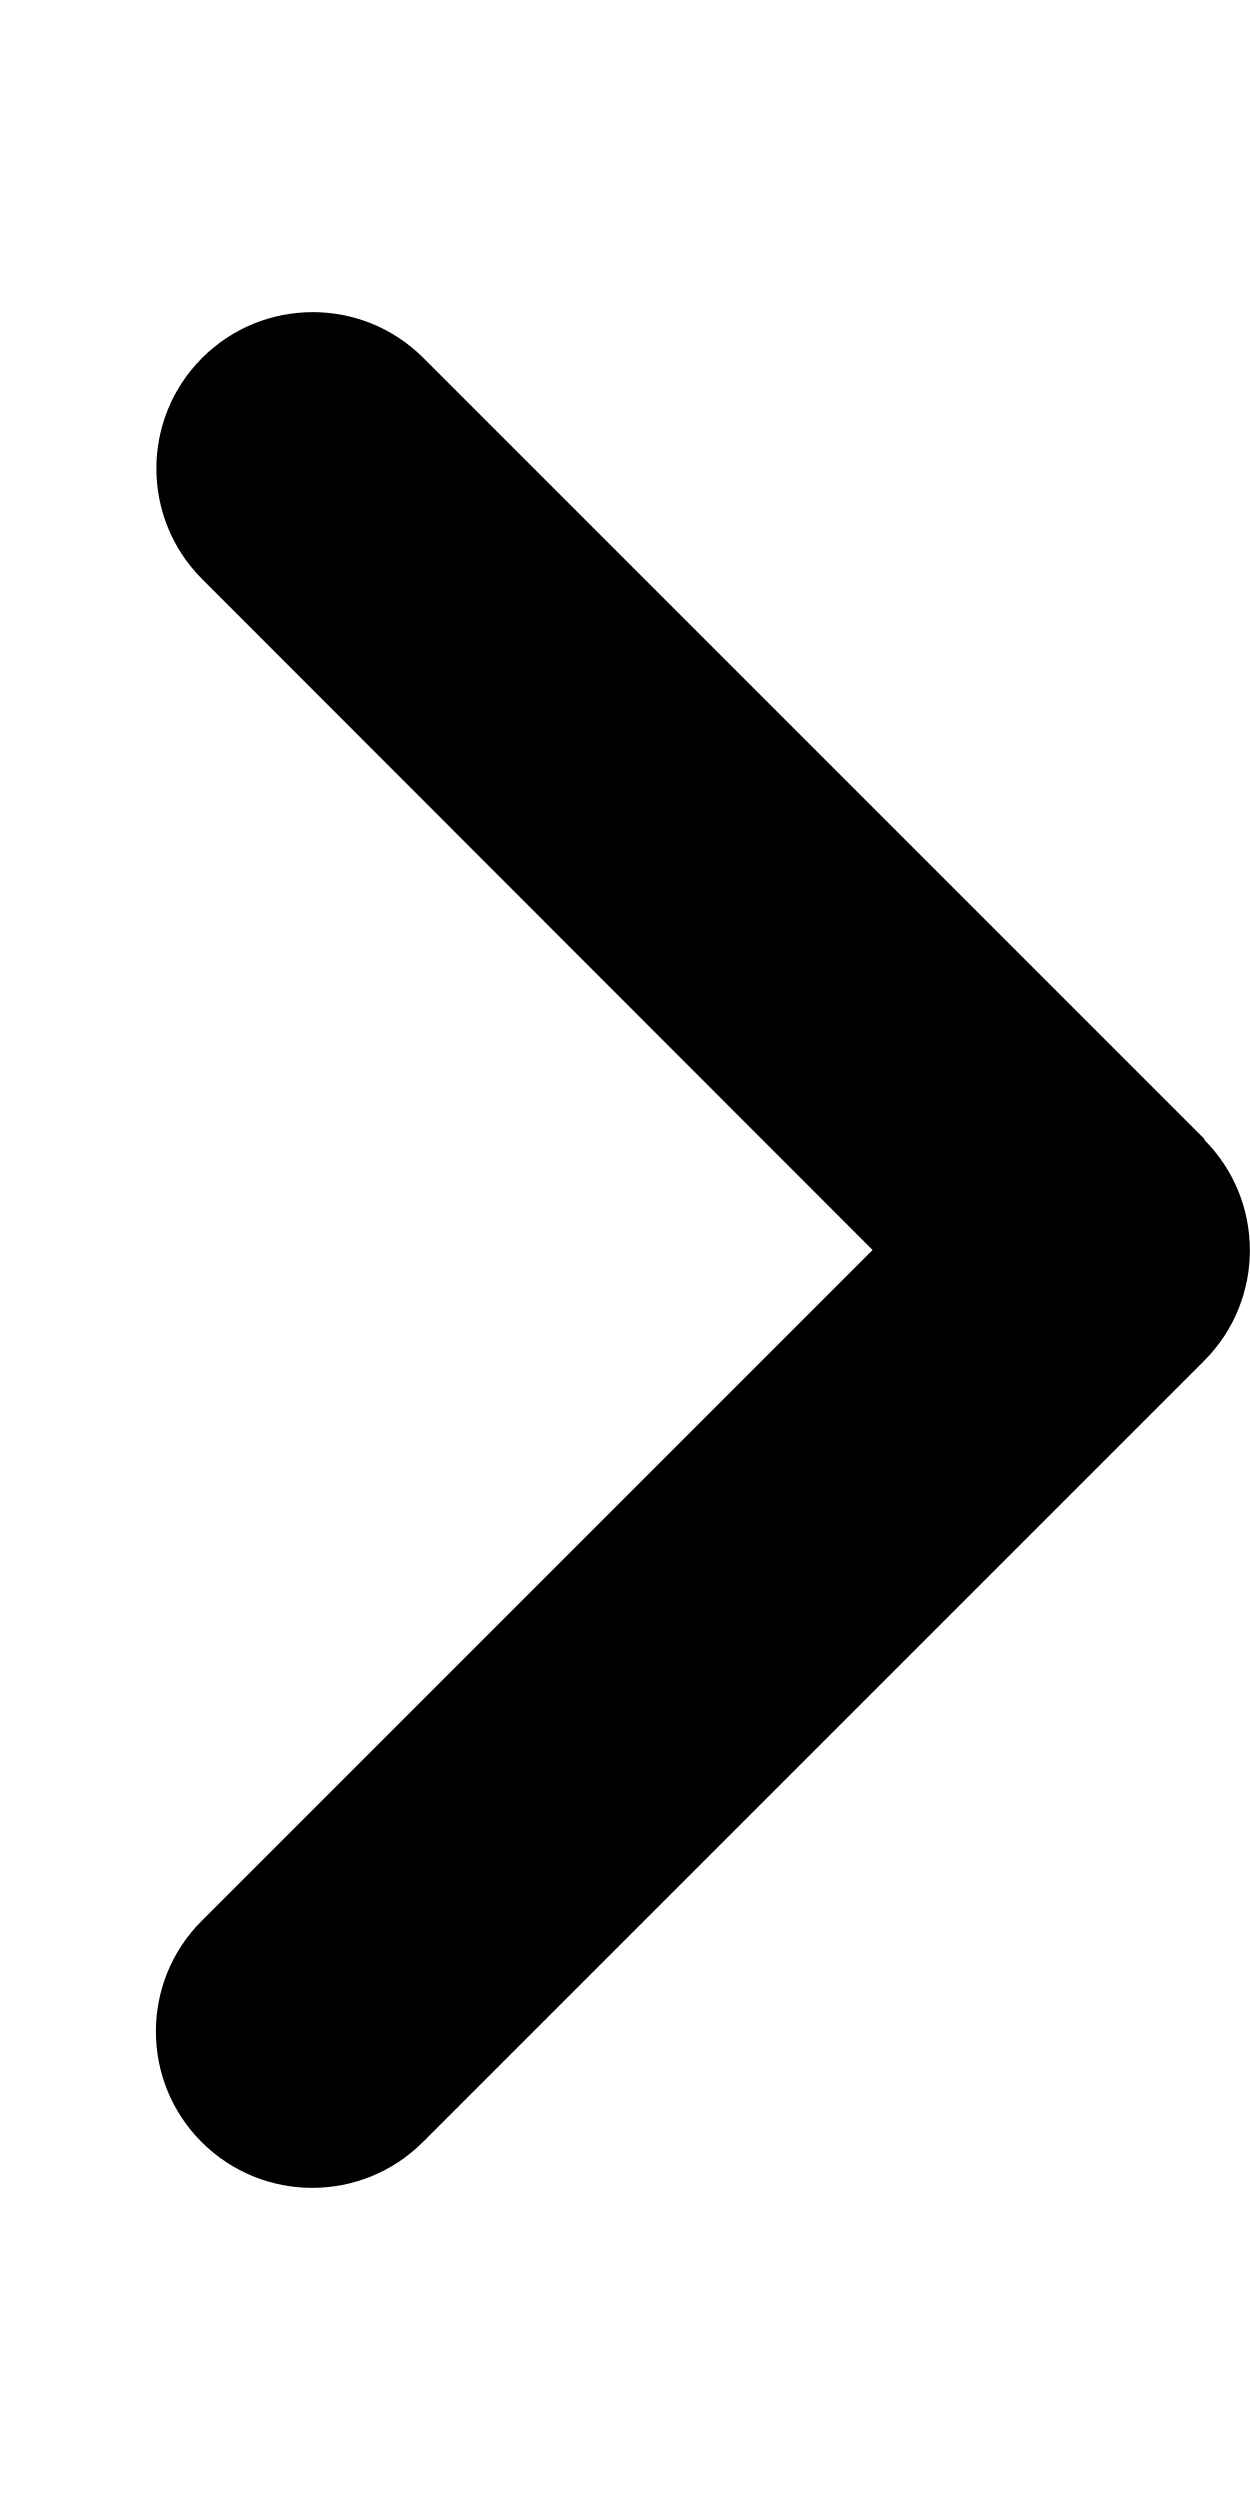
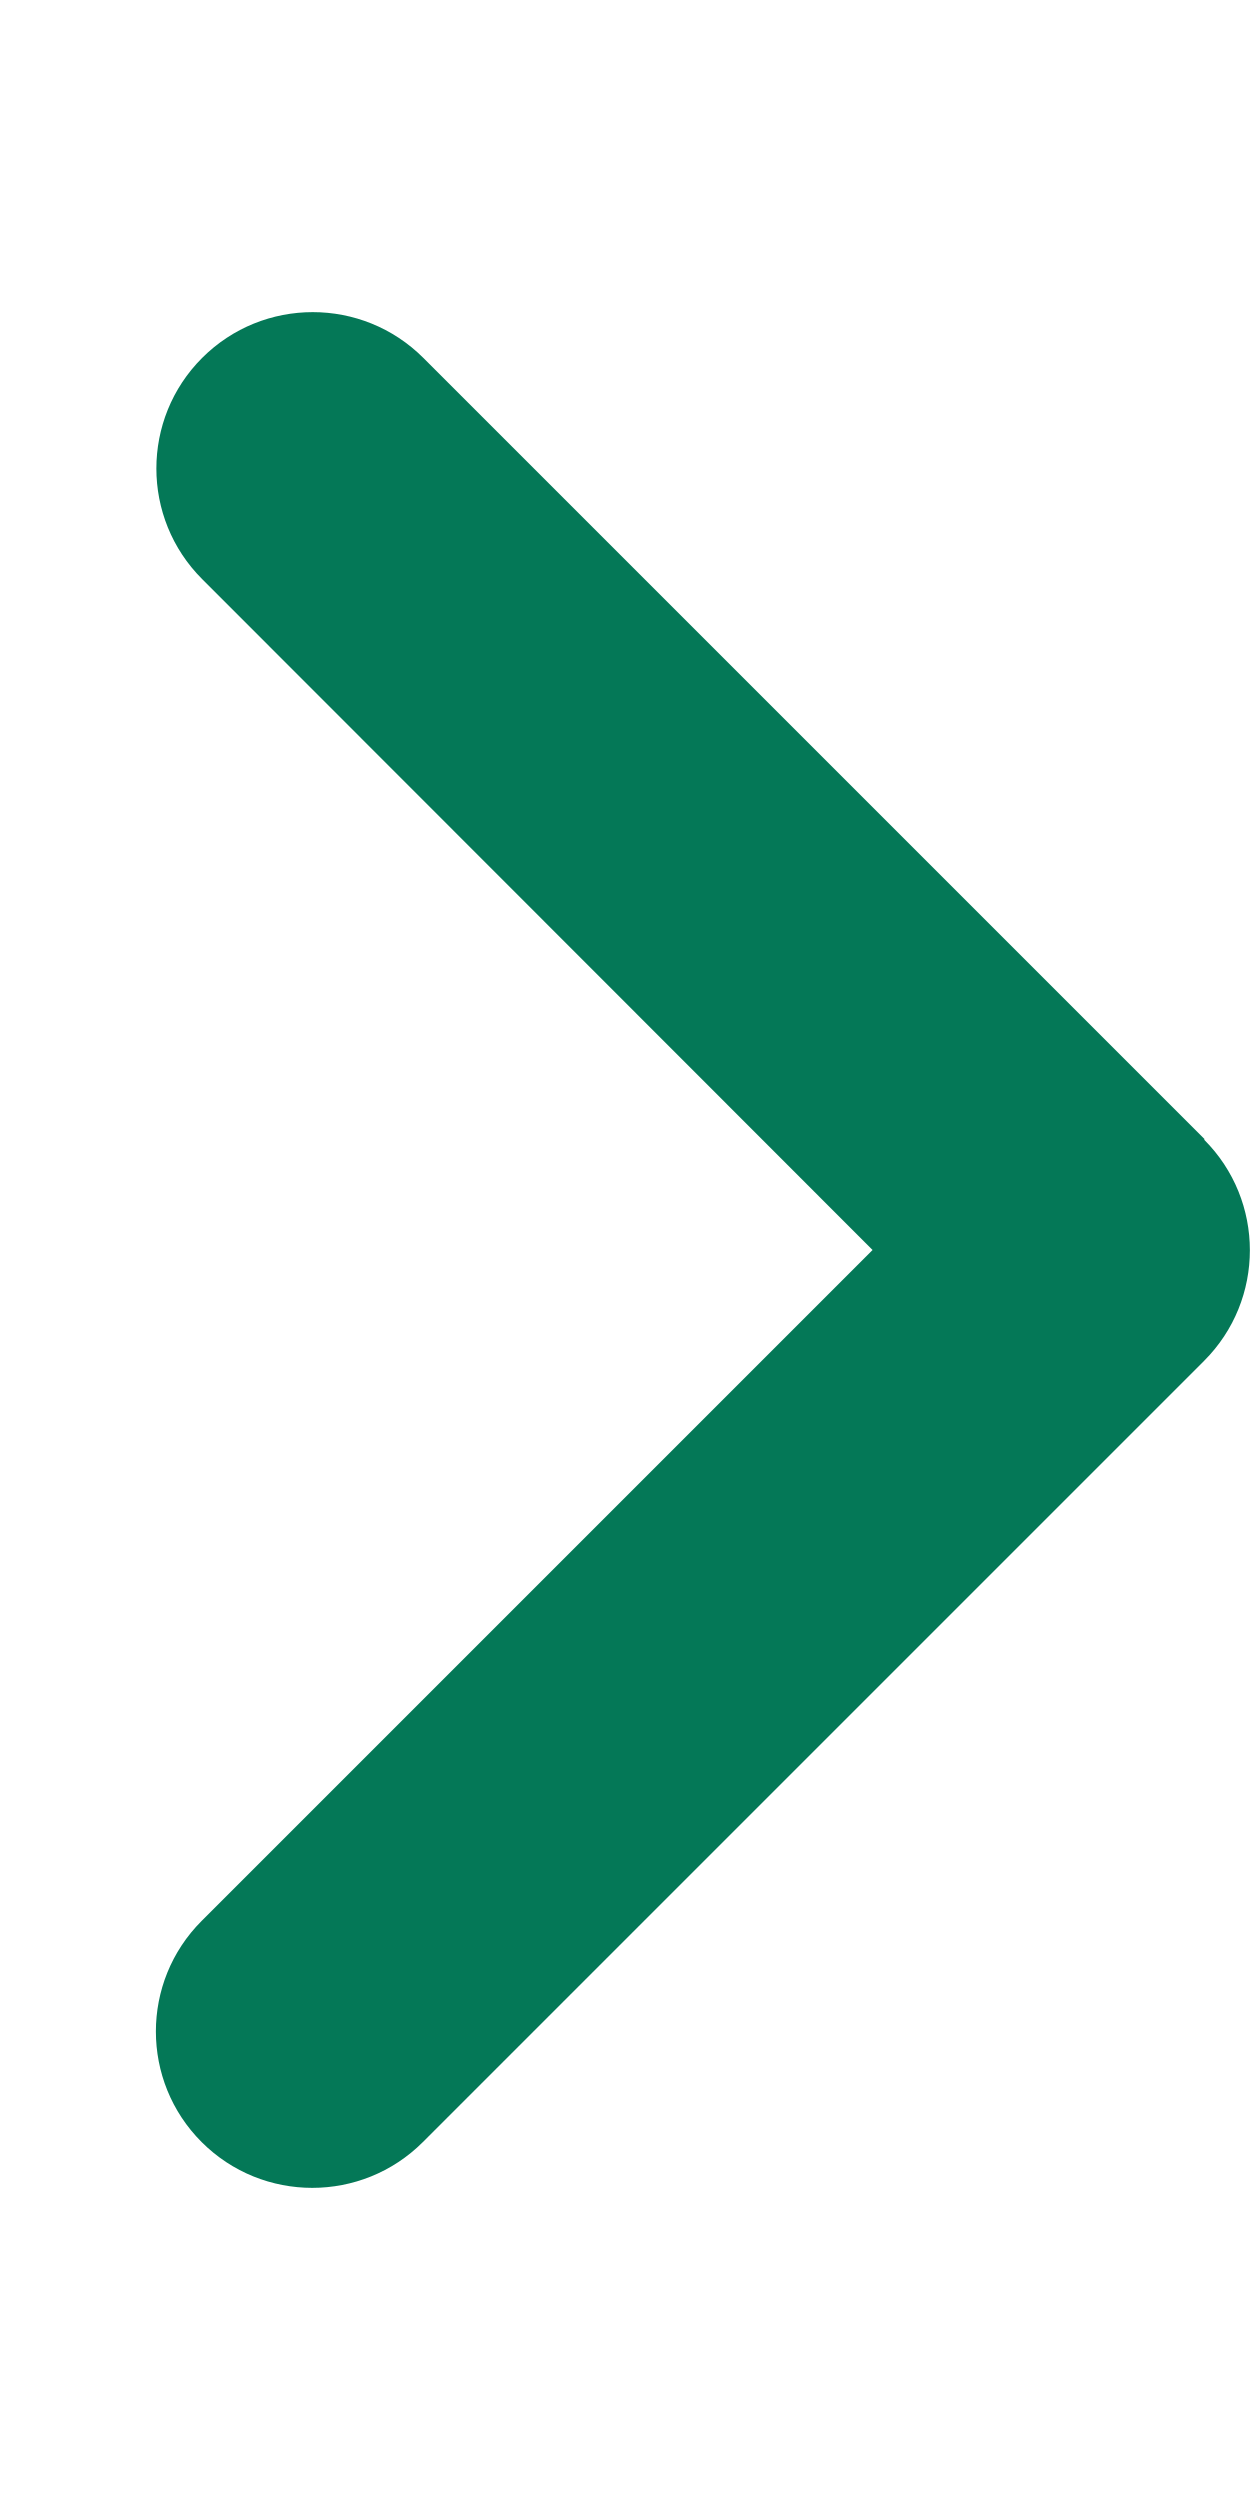
<svg xmlns="http://www.w3.org/2000/svg" viewBox="0 0 256 512">
-   <path d="M246.6 233.4c12.5 12.5 12.5 32.8 0 45.3l-160 160c-12.5 12.5-32.8 12.5-45.3 0s-12.5-32.8 0-45.3L178.7 256 41.4 118.6c-12.5-12.5-12.5-32.8 0-45.3s32.8-12.5 45.3 0l160 160z" />
+   <path fill="#047857" d="M246.6 233.4c12.5 12.5 12.5 32.8 0 45.3l-160 160c-12.5 12.5-32.8 12.5-45.3 0s-12.5-32.8 0-45.3L178.7 256 41.4 118.6c-12.5-12.5-12.5-32.8 0-45.3s32.8-12.5 45.3 0l160 160z" />
</svg>
